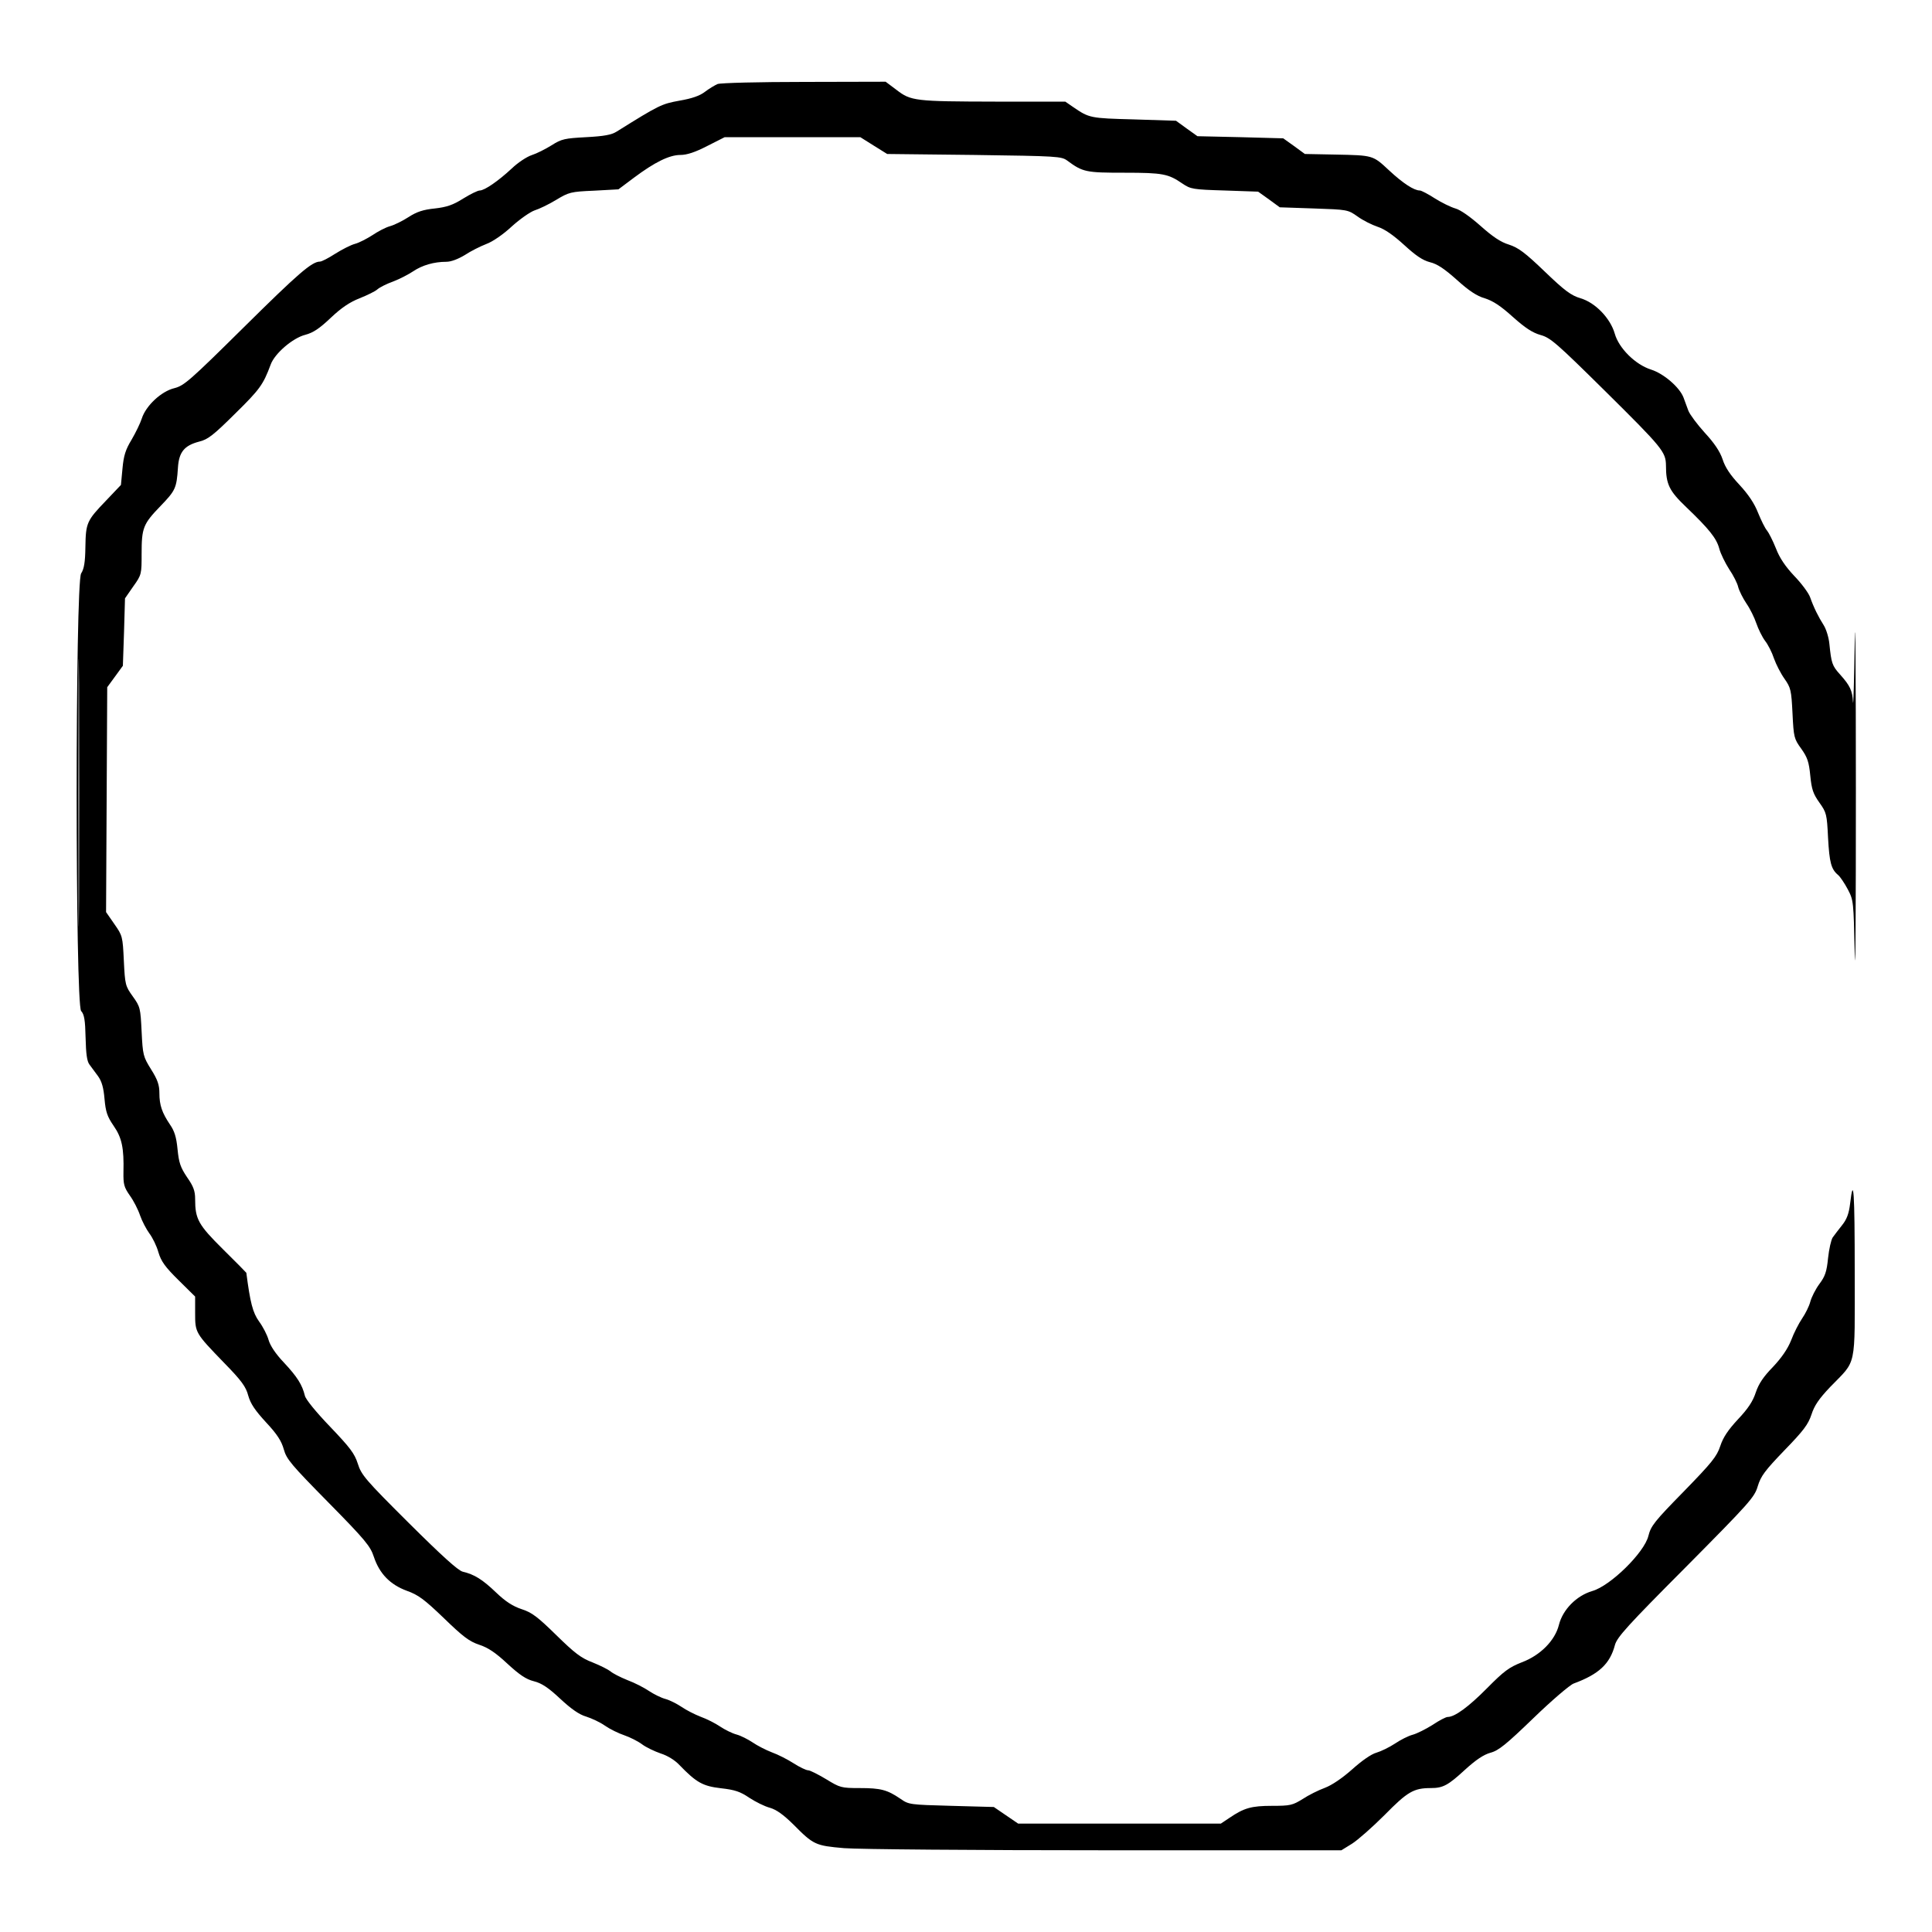
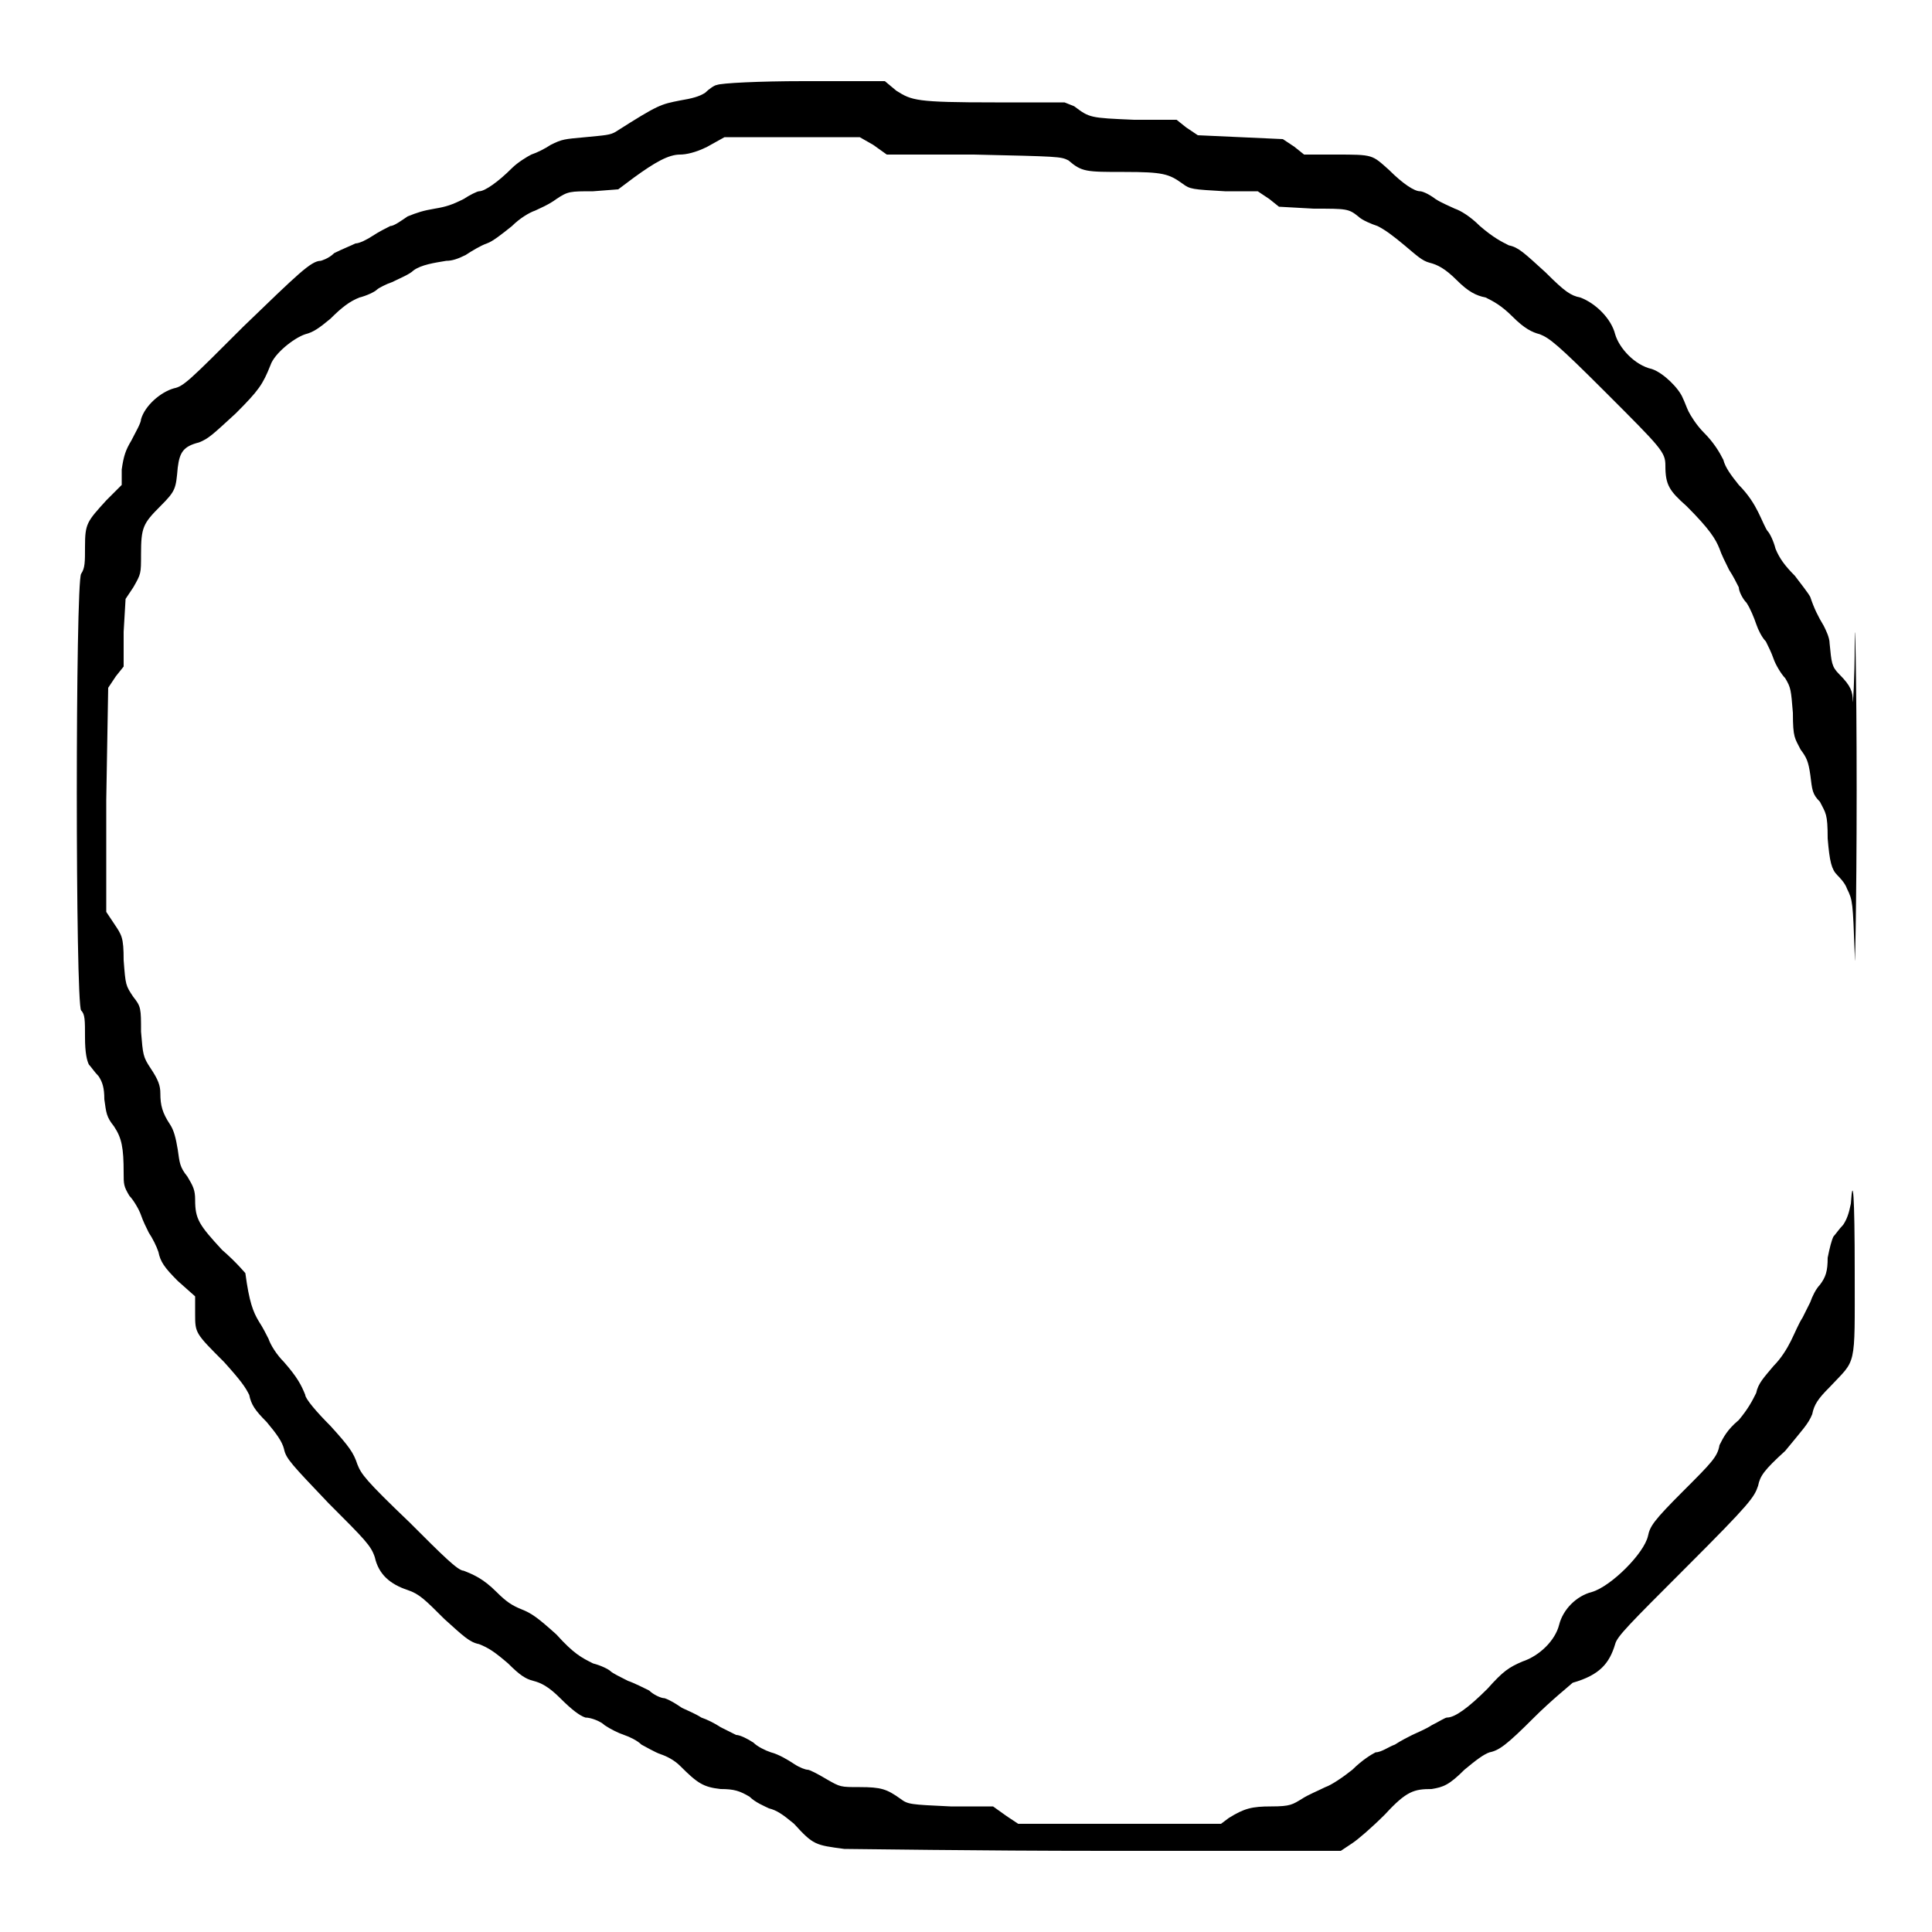
<svg xmlns="http://www.w3.org/2000/svg" viewBox="0 0 100 100">
-   <path d="M37.14 4.35C37 4.41 36.7 4.59 36.49 4.75 36.22 4.96 35.81 5.1 35.17 5.21 34.24 5.38 34.13 5.43 31.92 6.81 31.65 6.98 31.27 7.05 30.34 7.1 29.23 7.16 29.07 7.19 28.55 7.52 28.23 7.72 27.77 7.95 27.52 8.03 27.27 8.11 26.8 8.42 26.49 8.72 25.79 9.37 25.08 9.86 24.83 9.86 24.73 9.86 24.34 10.05 23.97 10.28 23.45 10.61 23.12 10.72 22.51 10.79 21.91 10.85 21.57 10.96 21.14 11.24 20.83 11.44 20.4 11.65 20.18 11.71 19.96 11.77 19.56 11.98 19.28 12.17 19 12.35 18.6 12.56 18.38 12.62 18.15 12.68 17.69 12.92 17.34 13.14 17 13.36 16.65 13.54 16.56 13.54 16.14 13.54 15.43 14.16 12.63 16.93 9.82 19.71 9.53 19.96 9.03 20.09 8.35 20.25 7.55 21 7.34 21.66 7.26 21.91 7.02 22.4 6.81 22.76 6.5 23.27 6.4 23.58 6.34 24.25L6.26 25.1 5.49 25.91C4.49 26.95 4.44 27.06 4.42 28.31 4.41 29.1 4.35 29.45 4.2 29.68 3.89 30.15 3.89 51.99 4.2 52.33 4.36 52.5 4.41 52.8 4.43 53.71 4.45 54.54 4.5 54.93 4.63 55.1 4.73 55.24 4.93 55.51 5.08 55.71 5.27 55.98 5.36 56.3 5.41 56.88 5.47 57.55 5.55 57.79 5.88 58.27 6.31 58.89 6.42 59.42 6.39 60.67 6.38 61.3 6.42 61.45 6.72 61.88 6.91 62.14 7.15 62.61 7.25 62.91 7.35 63.2 7.57 63.62 7.73 63.84 7.89 64.05 8.11 64.49 8.2 64.82 8.34 65.29 8.55 65.58 9.24 66.26L10.1 67.11 10.1 67.96C10.1 68.98 10.1 68.99 11.59 70.53 12.51 71.47 12.73 71.78 12.85 72.24 12.97 72.66 13.2 73 13.77 73.62 14.35 74.24 14.57 74.59 14.69 75.02 14.83 75.53 15.08 75.82 17 77.77 18.91 79.71 19.17 80.03 19.35 80.58 19.64 81.45 20.19 82.02 21.06 82.34 21.65 82.55 21.96 82.78 22.98 83.76 23.96 84.71 24.29 84.96 24.8 85.13 25.26 85.28 25.65 85.54 26.26 86.11 26.89 86.69 27.23 86.92 27.63 87.02 28.03 87.12 28.37 87.34 29 87.93 29.58 88.47 29.99 88.75 30.34 88.85 30.62 88.94 31.06 89.14 31.31 89.32 31.57 89.5 32.02 89.72 32.32 89.82 32.61 89.92 33.03 90.13 33.24 90.29 33.44 90.44 33.88 90.65 34.2 90.76 34.55 90.87 34.94 91.11 35.17 91.36 36.05 92.27 36.38 92.45 37.32 92.56 38.03 92.64 38.31 92.73 38.78 93.05 39.1 93.26 39.58 93.5 39.85 93.57 40.19 93.67 40.54 93.92 41.06 94.43 42.11 95.49 42.2 95.53 43.69 95.66 44.41 95.72 50.5 95.77 57.21 95.77L69.43 95.77 69.98 95.43C70.28 95.24 71.04 94.57 71.67 93.94 72.85 92.74 73.17 92.55 74.06 92.55 74.69 92.55 74.95 92.41 75.83 91.6 76.39 91.09 76.79 90.82 77.15 90.72 77.57 90.61 77.97 90.28 79.38 88.92 80.32 88.01 81.26 87.21 81.45 87.14 82.75 86.66 83.33 86.13 83.59 85.14 83.7 84.74 84.25 84.13 87.26 81.11 90.58 77.76 90.81 77.5 90.98 76.93 91.14 76.4 91.35 76.12 92.36 75.07 93.35 74.05 93.59 73.73 93.76 73.22 93.91 72.75 94.15 72.4 94.73 71.79 96.12 70.35 96 70.92 96 65.86 96 61.66 95.94 60.78 95.76 62.31 95.7 62.81 95.59 63.11 95.35 63.41 95.17 63.64 94.95 63.92 94.86 64.05 94.78 64.17 94.67 64.65 94.62 65.12 94.55 65.82 94.47 66.06 94.17 66.46 93.97 66.73 93.76 67.15 93.7 67.38 93.64 67.61 93.45 67.99 93.28 68.24 93.11 68.49 92.85 68.99 92.71 69.37 92.53 69.82 92.22 70.27 91.77 70.75 91.28 71.25 91.03 71.62 90.88 72.07 90.73 72.53 90.48 72.91 89.96 73.46 89.45 74.01 89.19 74.39 89.04 74.85 88.86 75.39 88.61 75.7 87.15 77.2 85.63 78.75 85.45 78.98 85.32 79.5 85.11 80.36 83.36 82.08 82.42 82.35 81.6 82.59 80.89 83.31 80.69 84.1 80.49 84.91 79.73 85.68 78.77 86.04 78.11 86.3 77.85 86.49 76.97 87.38 76.01 88.35 75.3 88.87 74.93 88.87 74.84 88.87 74.49 89.05 74.15 89.28 73.8 89.5 73.34 89.73 73.12 89.79 72.89 89.85 72.48 90.06 72.2 90.25 71.91 90.44 71.48 90.65 71.24 90.72 70.98 90.79 70.49 91.13 69.99 91.58 69.47 92.04 68.94 92.4 68.57 92.54 68.24 92.66 67.72 92.92 67.42 93.12 66.9 93.44 66.78 93.47 65.84 93.47 64.77 93.47 64.39 93.58 63.64 94.09L63.19 94.39 57.95 94.39 52.7 94.39 52.07 93.96 51.44 93.53 49.24 93.47C47.09 93.41 47.04 93.41 46.6 93.1 45.92 92.64 45.59 92.55 44.5 92.55 43.54 92.55 43.48 92.53 42.76 92.09 42.34 91.84 41.93 91.63 41.83 91.63 41.73 91.63 41.39 91.47 41.08 91.27 40.77 91.07 40.26 90.81 39.95 90.7 39.64 90.58 39.19 90.35 38.96 90.19 38.72 90.03 38.35 89.84 38.13 89.78 37.9 89.72 37.52 89.53 37.28 89.37 37.03 89.2 36.58 88.97 36.27 88.86 35.96 88.74 35.51 88.51 35.28 88.35 35.04 88.19 34.67 88 34.45 87.94 34.22 87.88 33.84 87.69 33.6 87.53 33.35 87.36 32.85 87.1 32.47 86.96 32.1 86.81 31.71 86.61 31.6 86.51 31.49 86.42 31.08 86.21 30.68 86.05 30.07 85.82 29.74 85.56 28.79 84.63 27.83 83.69 27.53 83.46 27 83.29 26.55 83.14 26.17 82.9 25.68 82.43 24.97 81.75 24.55 81.49 23.95 81.35 23.71 81.29 22.87 80.53 21.16 78.83 18.91 76.59 18.7 76.34 18.52 75.76 18.35 75.23 18.12 74.93 17.09 73.85 16.36 73.09 15.82 72.43 15.78 72.24 15.64 71.67 15.39 71.27 14.69 70.52 14.26 70.07 13.98 69.64 13.9 69.35 13.83 69.1 13.61 68.67 13.41 68.4 13.08 67.94 12.95 67.42 12.75 65.88 12.74 65.86 12.2 65.31 11.54 64.66 10.26 63.39 10.1 63.1 10.1 62.06 10.1 61.64 10.01 61.4 9.68 60.93 9.34 60.42 9.26 60.19 9.19 59.49 9.13 58.86 9.03 58.54 8.8 58.21 8.39 57.6 8.25 57.21 8.25 56.58 8.25 56.16 8.16 55.89 7.82 55.35 7.41 54.69 7.39 54.61 7.33 53.39 7.27 52.18 7.26 52.11 6.87 51.57 6.49 51.04 6.47 50.97 6.41 49.73 6.35 48.47 6.34 48.43 5.92 47.83L5.49 47.21 5.52 41.39 5.55 35.57 5.96 35.01 6.36 34.46 6.42 32.71 6.47 30.97 6.9 30.35C7.33 29.75 7.33 29.71 7.33 28.66 7.33 27.32 7.41 27.12 8.31 26.19 9.08 25.39 9.14 25.27 9.21 24.21 9.26 23.4 9.54 23.06 10.3 22.86 10.76 22.75 11.04 22.53 12.18 21.4 13.44 20.16 13.62 19.92 14.01 18.87 14.22 18.29 15.16 17.49 15.8 17.33 16.21 17.22 16.53 17.01 17.12 16.45 17.67 15.93 18.1 15.64 18.61 15.44 19.01 15.28 19.42 15.08 19.53 14.98 19.64 14.88 20.01 14.69 20.35 14.57 20.69 14.44 21.15 14.2 21.39 14.04 21.85 13.73 22.46 13.55 23.1 13.55 23.35 13.55 23.71 13.41 24.06 13.2 24.36 13 24.86 12.75 25.17 12.63 25.5 12.51 26.05 12.13 26.49 11.72 26.91 11.34 27.44 10.97 27.67 10.89 27.9 10.82 28.4 10.58 28.78 10.35 29.44 9.95 29.54 9.92 30.74 9.87L32.01 9.8 32.81 9.2C33.88 8.4 34.64 8.02 35.22 8.02 35.55 8.02 35.98 7.88 36.6 7.56L37.51 7.1 41.02 7.1 44.53 7.1 45.23 7.54 45.92 7.97 50.42 8.02C54.77 8.08 54.94 8.09 55.25 8.32 56.05 8.91 56.21 8.94 58.21 8.94 60.2 8.94 60.47 9 61.2 9.5 61.63 9.79 61.74 9.81 63.39 9.86L65.12 9.92 65.68 10.32 66.24 10.73 68 10.79C69.74 10.85 69.76 10.85 70.26 11.2 70.53 11.4 71.01 11.64 71.31 11.74 71.68 11.86 72.13 12.18 72.68 12.68 73.28 13.23 73.63 13.47 74.01 13.57 74.39 13.66 74.76 13.91 75.4 14.48 76.03 15.05 76.44 15.32 76.85 15.44 77.27 15.57 77.67 15.83 78.3 16.4 78.95 16.98 79.32 17.22 79.74 17.34 80.25 17.48 80.56 17.75 83.1 20.26 86.05 23.18 86.22 23.39 86.23 24.09 86.23 25.07 86.4 25.41 87.28 26.25 88.45 27.37 88.85 27.86 88.99 28.4 89.06 28.66 89.29 29.13 89.5 29.46 89.72 29.78 89.93 30.2 89.97 30.39 90.02 30.58 90.21 30.96 90.39 31.23 90.58 31.5 90.81 31.97 90.91 32.27 91.01 32.56 91.21 32.97 91.36 33.17 91.51 33.36 91.72 33.77 91.82 34.08 91.93 34.39 92.17 34.86 92.37 35.14 92.69 35.6 92.72 35.72 92.78 36.93 92.84 38.16 92.86 38.24 93.23 38.75 93.55 39.2 93.63 39.43 93.7 40.15 93.77 40.86 93.85 41.09 94.17 41.54 94.54 42.06 94.56 42.14 94.62 43.37 94.69 44.64 94.78 44.99 95.14 45.29 95.24 45.37 95.47 45.71 95.64 46.03 95.94 46.6 95.94 46.65 96 49.37 96.04 50.89 96.06 47.08 96.06 40.91 96.06 34.75 96.03 31.31 96 33.27 95.97 35.23 95.93 36.61 95.91 36.34 95.88 35.75 95.76 35.49 95.24 34.91 94.83 34.46 94.79 34.32 94.69 33.34 94.66 33 94.52 32.56 94.4 32.37 94.12 31.93 93.88 31.45 93.69 30.91 93.61 30.69 93.24 30.19 92.87 29.81 92.41 29.32 92.11 28.88 91.92 28.38 91.76 27.98 91.55 27.57 91.46 27.46 91.36 27.35 91.16 26.94 91 26.55 90.81 26.06 90.5 25.6 90.04 25.1 89.57 24.6 89.29 24.19 89.16 23.77 89.02 23.36 88.73 22.93 88.24 22.4 87.85 21.97 87.47 21.46 87.39 21.26 87.32 21.07 87.21 20.76 87.14 20.58 86.94 20.05 86.12 19.34 85.46 19.13 84.64 18.87 83.79 18.02 83.58 17.27 83.35 16.47 82.57 15.66 81.81 15.44 81.32 15.29 81 15.06 79.96 14.06 78.93 13.07 78.59 12.82 78.1 12.66 77.67 12.53 77.26 12.25 76.63 11.69 76.1 11.22 75.59 10.86 75.33 10.79 75.09 10.72 74.62 10.49 74.27 10.27 73.93 10.05 73.57 9.86 73.49 9.86 73.19 9.86 72.62 9.49 71.9 8.82 71.05 8.03 71.09 8.04 69.09 8L67.54 7.97 66.98 7.56 66.42 7.16 64.2 7.1 61.98 7.05 61.42 6.65 60.87 6.25 58.68 6.18C56.43 6.12 56.38 6.11 55.56 5.55L55.14 5.26 51.51 5.26C47.36 5.25 47.15 5.23 46.4 4.65L45.84 4.23 41.62 4.24C39.31 4.24 37.29 4.29 37.14 4.35M4.06 41.03C4.06 47.2 4.07 49.72 4.09 46.64 4.1 43.55 4.1 38.51 4.09 35.42 4.07 32.34 4.06 34.86 4.06 41.03" fill="currentColor" fill-rule="evenodd" />
+   <path d="M37.1 4.4C37 4.4 36.7 4.6 36.5 4.8 36.2 5 35.8 5.1 35.2 5.2 34.2 5.4 34.1 5.4 31.9 6.8 31.6 7 31.3 7 30.3 7.1 29.2 7.2 29.1 7.2 28.5 7.5 28.2 7.7 27.8 7.9 27.5 8 27.3 8.1 26.8 8.4 26.5 8.7 25.8 9.4 25.1 9.9 24.8 9.9 24.7 9.9 24.3 10.1 24 10.3 23.4 10.6 23.1 10.7 22.5 10.8 21.9 10.9 21.6 11 21.1 11.2 20.8 11.4 20.4 11.7 20.2 11.7 20 11.8 19.6 12 19.3 12.2 19 12.4 18.6 12.6 18.4 12.6 18.2 12.7 17.7 12.9 17.3 13.1 17 13.4 16.6 13.5 16.6 13.5 16.1 13.5 15.4 14.2 12.6 16.9 9.8 19.7 9.5 20 9 20.1 8.3 20.3 7.5 21 7.3 21.7 7.3 21.9 7 22.4 6.8 22.8 6.5 23.3 6.4 23.6 6.3 24.3L6.3 25.1 5.5 25.9C4.5 27 4.4 27.1 4.4 28.3 4.4 29.1 4.4 29.4 4.2 29.7 3.9 30.1 3.9 52 4.2 52.3 4.4 52.5 4.4 52.8 4.4 53.7 4.4 54.5 4.5 54.9 4.6 55.1 4.7 55.2 4.9 55.5 5.1 55.7 5.3 56 5.4 56.3 5.4 56.9 5.5 57.6 5.5 57.8 5.9 58.3 6.3 58.9 6.4 59.4 6.4 60.7 6.4 61.3 6.4 61.4 6.7 61.9 6.9 62.1 7.2 62.6 7.3 62.9 7.4 63.2 7.6 63.6 7.7 63.8 7.9 64.1 8.1 64.5 8.2 64.8 8.3 65.3 8.5 65.6 9.2 66.3L10.1 67.1 10.1 68C10.1 69 10.1 69 11.6 70.5 12.5 71.5 12.7 71.8 12.9 72.2 13 72.7 13.2 73 13.8 73.6 14.3 74.2 14.6 74.6 14.7 75 14.8 75.5 15.1 75.8 17 77.8 18.9 79.7 19.2 80 19.4 80.6 19.6 81.5 20.2 82 21.1 82.3 21.7 82.5 22 82.8 23 83.8 24 84.7 24.3 85 24.8 85.1 25.3 85.3 25.6 85.5 26.3 86.1 26.9 86.7 27.2 86.9 27.6 87 28 87.1 28.4 87.3 29 87.9 29.6 88.5 30 88.8 30.3 88.9 30.6 88.9 31.1 89.1 31.3 89.3 31.6 89.5 32 89.7 32.3 89.8 32.6 89.9 33 90.1 33.2 90.3 33.4 90.4 33.9 90.7 34.2 90.8 34.5 90.9 34.9 91.1 35.2 91.4 36.1 92.3 36.4 92.5 37.3 92.6 38 92.6 38.3 92.7 38.8 93 39.1 93.3 39.6 93.5 39.8 93.6 40.2 93.7 40.5 93.9 41.1 94.4 42.1 95.5 42.2 95.5 43.7 95.7 44.4 95.7 50.5 95.8 57.2 95.8L69.4 95.8 70 95.4C70.3 95.2 71 94.6 71.7 93.9 72.8 92.7 73.2 92.6 74.1 92.6 74.7 92.5 75 92.4 75.8 91.6 76.4 91.1 76.8 90.8 77.1 90.7 77.6 90.6 78 90.3 79.4 88.9 80.3 88 81.3 87.2 81.4 87.1 82.8 86.7 83.3 86.1 83.6 85.1 83.7 84.7 84.3 84.1 87.3 81.1 90.6 77.8 90.8 77.5 91 76.9 91.1 76.4 91.3 76.1 92.4 75.1 93.3 74 93.6 73.7 93.8 73.2 93.9 72.7 94.1 72.4 94.7 71.8 96.1 70.3 96 70.9 96 65.9 96 61.7 95.9 60.8 95.8 62.3 95.7 62.8 95.6 63.1 95.4 63.4 95.2 63.6 95 63.9 94.9 64 94.8 64.2 94.7 64.6 94.6 65.1 94.6 65.8 94.5 66.1 94.2 66.5 94 66.7 93.8 67.1 93.7 67.4 93.6 67.6 93.4 68 93.3 68.2 93.1 68.5 92.9 69 92.7 69.4 92.5 69.8 92.2 70.3 91.8 70.7 91.3 71.3 91 71.6 90.9 72.1 90.7 72.5 90.5 72.9 90 73.5 89.4 74 89.2 74.4 89 74.8 88.9 75.4 88.6 75.7 87.1 77.2 85.6 78.7 85.4 79 85.3 79.5 85.1 80.4 83.4 82.1 82.4 82.4 81.6 82.6 80.9 83.3 80.7 84.1 80.5 84.9 79.7 85.7 78.8 86 78.1 86.3 77.8 86.5 77 87.4 76 88.4 75.3 88.9 74.9 88.9 74.8 88.9 74.5 89.1 74.1 89.3 73.8 89.5 73.3 89.7 73.1 89.8 72.9 89.9 72.5 90.1 72.2 90.3 71.9 90.4 71.5 90.7 71.2 90.7 71 90.8 70.5 91.1 70 91.6 69.5 92 68.9 92.4 68.6 92.5 68.2 92.7 67.7 92.9 67.4 93.1 66.9 93.4 66.8 93.5 65.8 93.5 64.8 93.5 64.4 93.6 63.6 94.1L63.2 94.4 57.9 94.4 52.7 94.4 52.1 94 51.4 93.5 49.2 93.5C47.1 93.4 47 93.4 46.6 93.1 45.9 92.6 45.6 92.5 44.5 92.5 43.5 92.5 43.5 92.5 42.8 92.1 42.3 91.8 41.9 91.6 41.8 91.6 41.7 91.6 41.4 91.5 41.1 91.3 40.8 91.1 40.3 90.8 39.9 90.7 39.6 90.6 39.2 90.4 39 90.2 38.7 90 38.3 89.8 38.1 89.8 37.9 89.7 37.5 89.5 37.3 89.4 37 89.2 36.6 89 36.3 88.9 36 88.7 35.5 88.5 35.3 88.4 35 88.2 34.7 88 34.4 87.9 34.2 87.9 33.8 87.7 33.6 87.5 33.4 87.4 32.8 87.1 32.5 87 32.1 86.8 31.7 86.6 31.6 86.5 31.5 86.4 31.1 86.2 30.7 86.1 30.1 85.8 29.7 85.6 28.8 84.6 27.8 83.7 27.5 83.5 27 83.3 26.5 83.1 26.2 82.9 25.7 82.4 25 81.7 24.5 81.5 24 81.3 23.7 81.3 22.9 80.5 21.2 78.8 18.9 76.6 18.7 76.3 18.5 75.8 18.3 75.2 18.1 74.9 17.1 73.8 16.4 73.1 15.8 72.4 15.8 72.2 15.6 71.7 15.4 71.3 14.7 70.5 14.3 70.1 14 69.6 13.9 69.3 13.8 69.1 13.6 68.7 13.4 68.4 13.1 67.9 12.9 67.4 12.7 65.9 12.7 65.9 12.2 65.3 11.5 64.7 10.3 63.4 10.1 63.1 10.1 62.1 10.1 61.6 10 61.4 9.7 60.9 9.3 60.4 9.3 60.2 9.2 59.5 9.1 58.9 9 58.5 8.8 58.2 8.4 57.6 8.3 57.2 8.3 56.6 8.3 56.2 8.2 55.9 7.8 55.3 7.4 54.7 7.4 54.6 7.3 53.4 7.3 52.2 7.3 52.1 6.9 51.6 6.5 51 6.5 51 6.4 49.7 6.4 48.5 6.3 48.4 5.9 47.8L5.5 47.2 5.5 41.4 5.6 35.6 6 35 6.4 34.5 6.4 32.7 6.5 31 6.9 30.4C7.3 29.7 7.3 29.7 7.3 28.7 7.3 27.3 7.4 27.1 8.3 26.2 9.1 25.4 9.1 25.3 9.2 24.2 9.3 23.4 9.5 23.1 10.3 22.9 10.8 22.7 11 22.5 12.2 21.4 13.4 20.2 13.6 19.9 14 18.9 14.2 18.3 15.2 17.5 15.8 17.3 16.2 17.2 16.5 17 17.1 16.5 17.7 15.9 18.1 15.6 18.6 15.4 19 15.3 19.4 15.1 19.5 15 19.6 14.9 20 14.7 20.3 14.6 20.7 14.4 21.2 14.2 21.4 14 21.8 13.7 22.5 13.6 23.1 13.5 23.4 13.5 23.7 13.4 24.1 13.2 24.4 13 24.9 12.7 25.2 12.6 25.5 12.5 26 12.1 26.5 11.7 26.9 11.3 27.4 11 27.7 10.9 27.9 10.8 28.4 10.6 28.8 10.3 29.4 9.9 29.5 9.9 30.7 9.9L32 9.8 32.8 9.2C33.9 8.4 34.6 8 35.2 8 35.5 8 36 7.9 36.6 7.6L37.5 7.1 41 7.1 44.5 7.1 45.2 7.5 45.9 8 50.4 8C54.8 8.1 54.9 8.1 55.3 8.3 56 8.9 56.2 8.9 58.2 8.9 60.2 8.9 60.5 9 61.2 9.5 61.6 9.8 61.7 9.8 63.4 9.9L65.1 9.9 65.7 10.3 66.2 10.7 68 10.8C69.7 10.8 69.8 10.8 70.3 11.2 70.5 11.4 71 11.6 71.3 11.7 71.7 11.9 72.1 12.2 72.7 12.7 73.3 13.2 73.6 13.5 74 13.6 74.4 13.7 74.8 13.9 75.4 14.5 76 15.1 76.4 15.3 76.9 15.4 77.3 15.6 77.7 15.8 78.3 16.4 78.9 17 79.3 17.2 79.7 17.3 80.2 17.5 80.6 17.8 83.1 20.3 86 23.2 86.2 23.4 86.2 24.1 86.2 25.1 86.4 25.4 87.3 26.2 88.5 27.4 88.8 27.9 89 28.4 89.1 28.7 89.3 29.1 89.5 29.5 89.7 29.8 89.9 30.2 90 30.4 90 30.6 90.2 31 90.4 31.2 90.6 31.5 90.8 32 90.9 32.3 91 32.6 91.2 33 91.4 33.2 91.5 33.4 91.7 33.8 91.8 34.1 91.9 34.4 92.2 34.9 92.4 35.1 92.7 35.6 92.7 35.7 92.8 36.9 92.8 38.2 92.9 38.2 93.2 38.8 93.5 39.2 93.6 39.4 93.7 40.1 93.8 40.9 93.8 41.1 94.2 41.5 94.5 42.1 94.6 42.1 94.6 43.4 94.7 44.6 94.8 45 95.1 45.3 95.2 45.4 95.5 45.7 95.6 46 95.9 46.6 95.9 46.7 96 49.4 96 50.9 96.1 47.1 96.1 40.9 96.1 34.7 96 31.3 96 33.3 96 35.2 95.9 36.6 95.9 36.3 95.9 35.8 95.8 35.5 95.2 34.9 94.8 34.5 94.8 34.3 94.7 33.3 94.7 33 94.5 32.6 94.4 32.4 94.1 31.9 93.9 31.5 93.7 30.9 93.6 30.7 93.2 30.2 92.9 29.8 92.4 29.3 92.1 28.9 91.9 28.4 91.8 28 91.6 27.6 91.5 27.5 91.4 27.4 91.2 26.9 91 26.5 90.8 26.1 90.5 25.6 90 25.1 89.6 24.6 89.3 24.2 89.2 23.8 89 23.4 88.7 22.9 88.2 22.4 87.8 22 87.5 21.5 87.4 21.3 87.3 21.1 87.2 20.8 87.1 20.6 86.9 20.1 86.1 19.3 85.5 19.1 84.6 18.9 83.8 18 83.6 17.3 83.4 16.5 82.6 15.7 81.8 15.4 81.3 15.3 81 15.1 80 14.1 78.9 13.1 78.6 12.8 78.1 12.7 77.7 12.5 77.3 12.3 76.6 11.7 76.1 11.2 75.6 10.9 75.3 10.8 75.1 10.7 74.6 10.5 74.3 10.3 73.9 10 73.6 9.9 73.5 9.9 73.2 9.9 72.6 9.5 71.9 8.8 71 8 71.1 8 69.1 8L67.5 8 67 7.6 66.4 7.2 64.2 7.1 62 7 61.4 6.6 60.9 6.2 58.7 6.2C56.4 6.1 56.4 6.1 55.6 5.5L55.1 5.3 51.5 5.3C47.4 5.3 47.2 5.2 46.4 4.7L45.8 4.2 41.6 4.2C39.3 4.2 37.3 4.3 37.1 4.4M4.1 41C4.1 47.2 4.1 49.7 4.1 46.6 4.1 43.6 4.1 38.5 4.1 35.4 4.1 32.3 4.1 34.9 4.1 41" fill="currentColor" fill-rule="evenodd" />
</svg>
